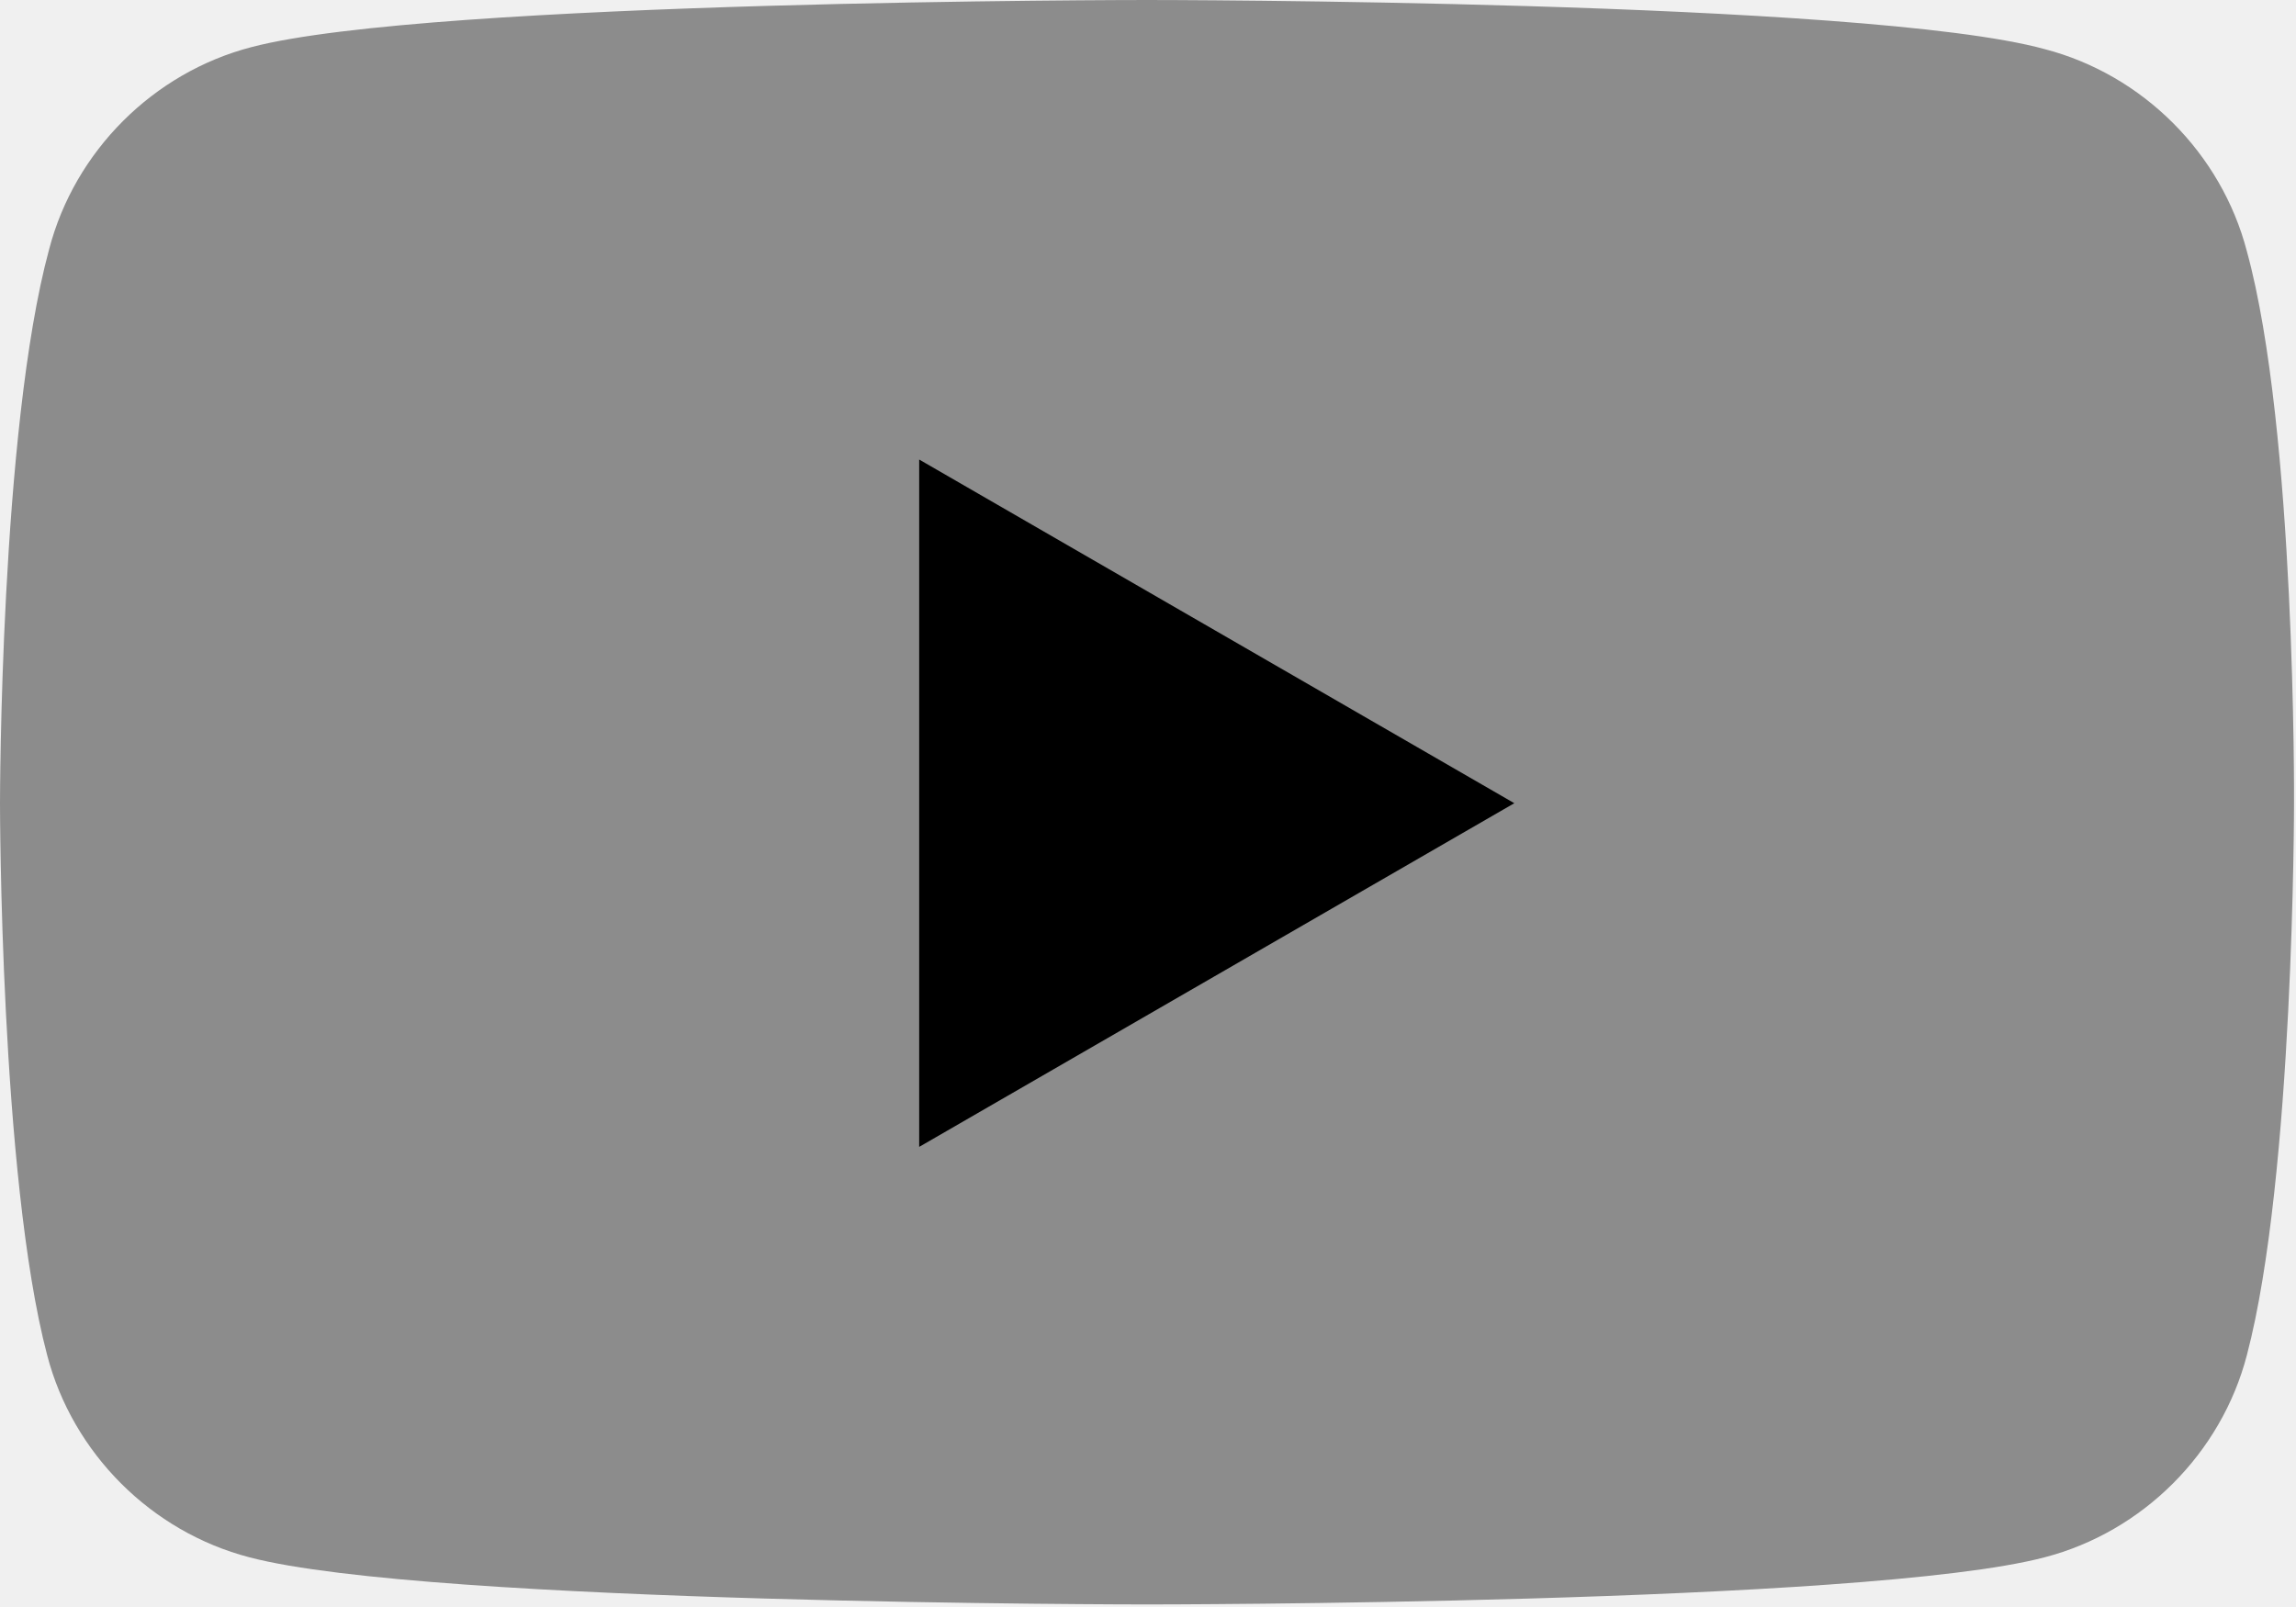
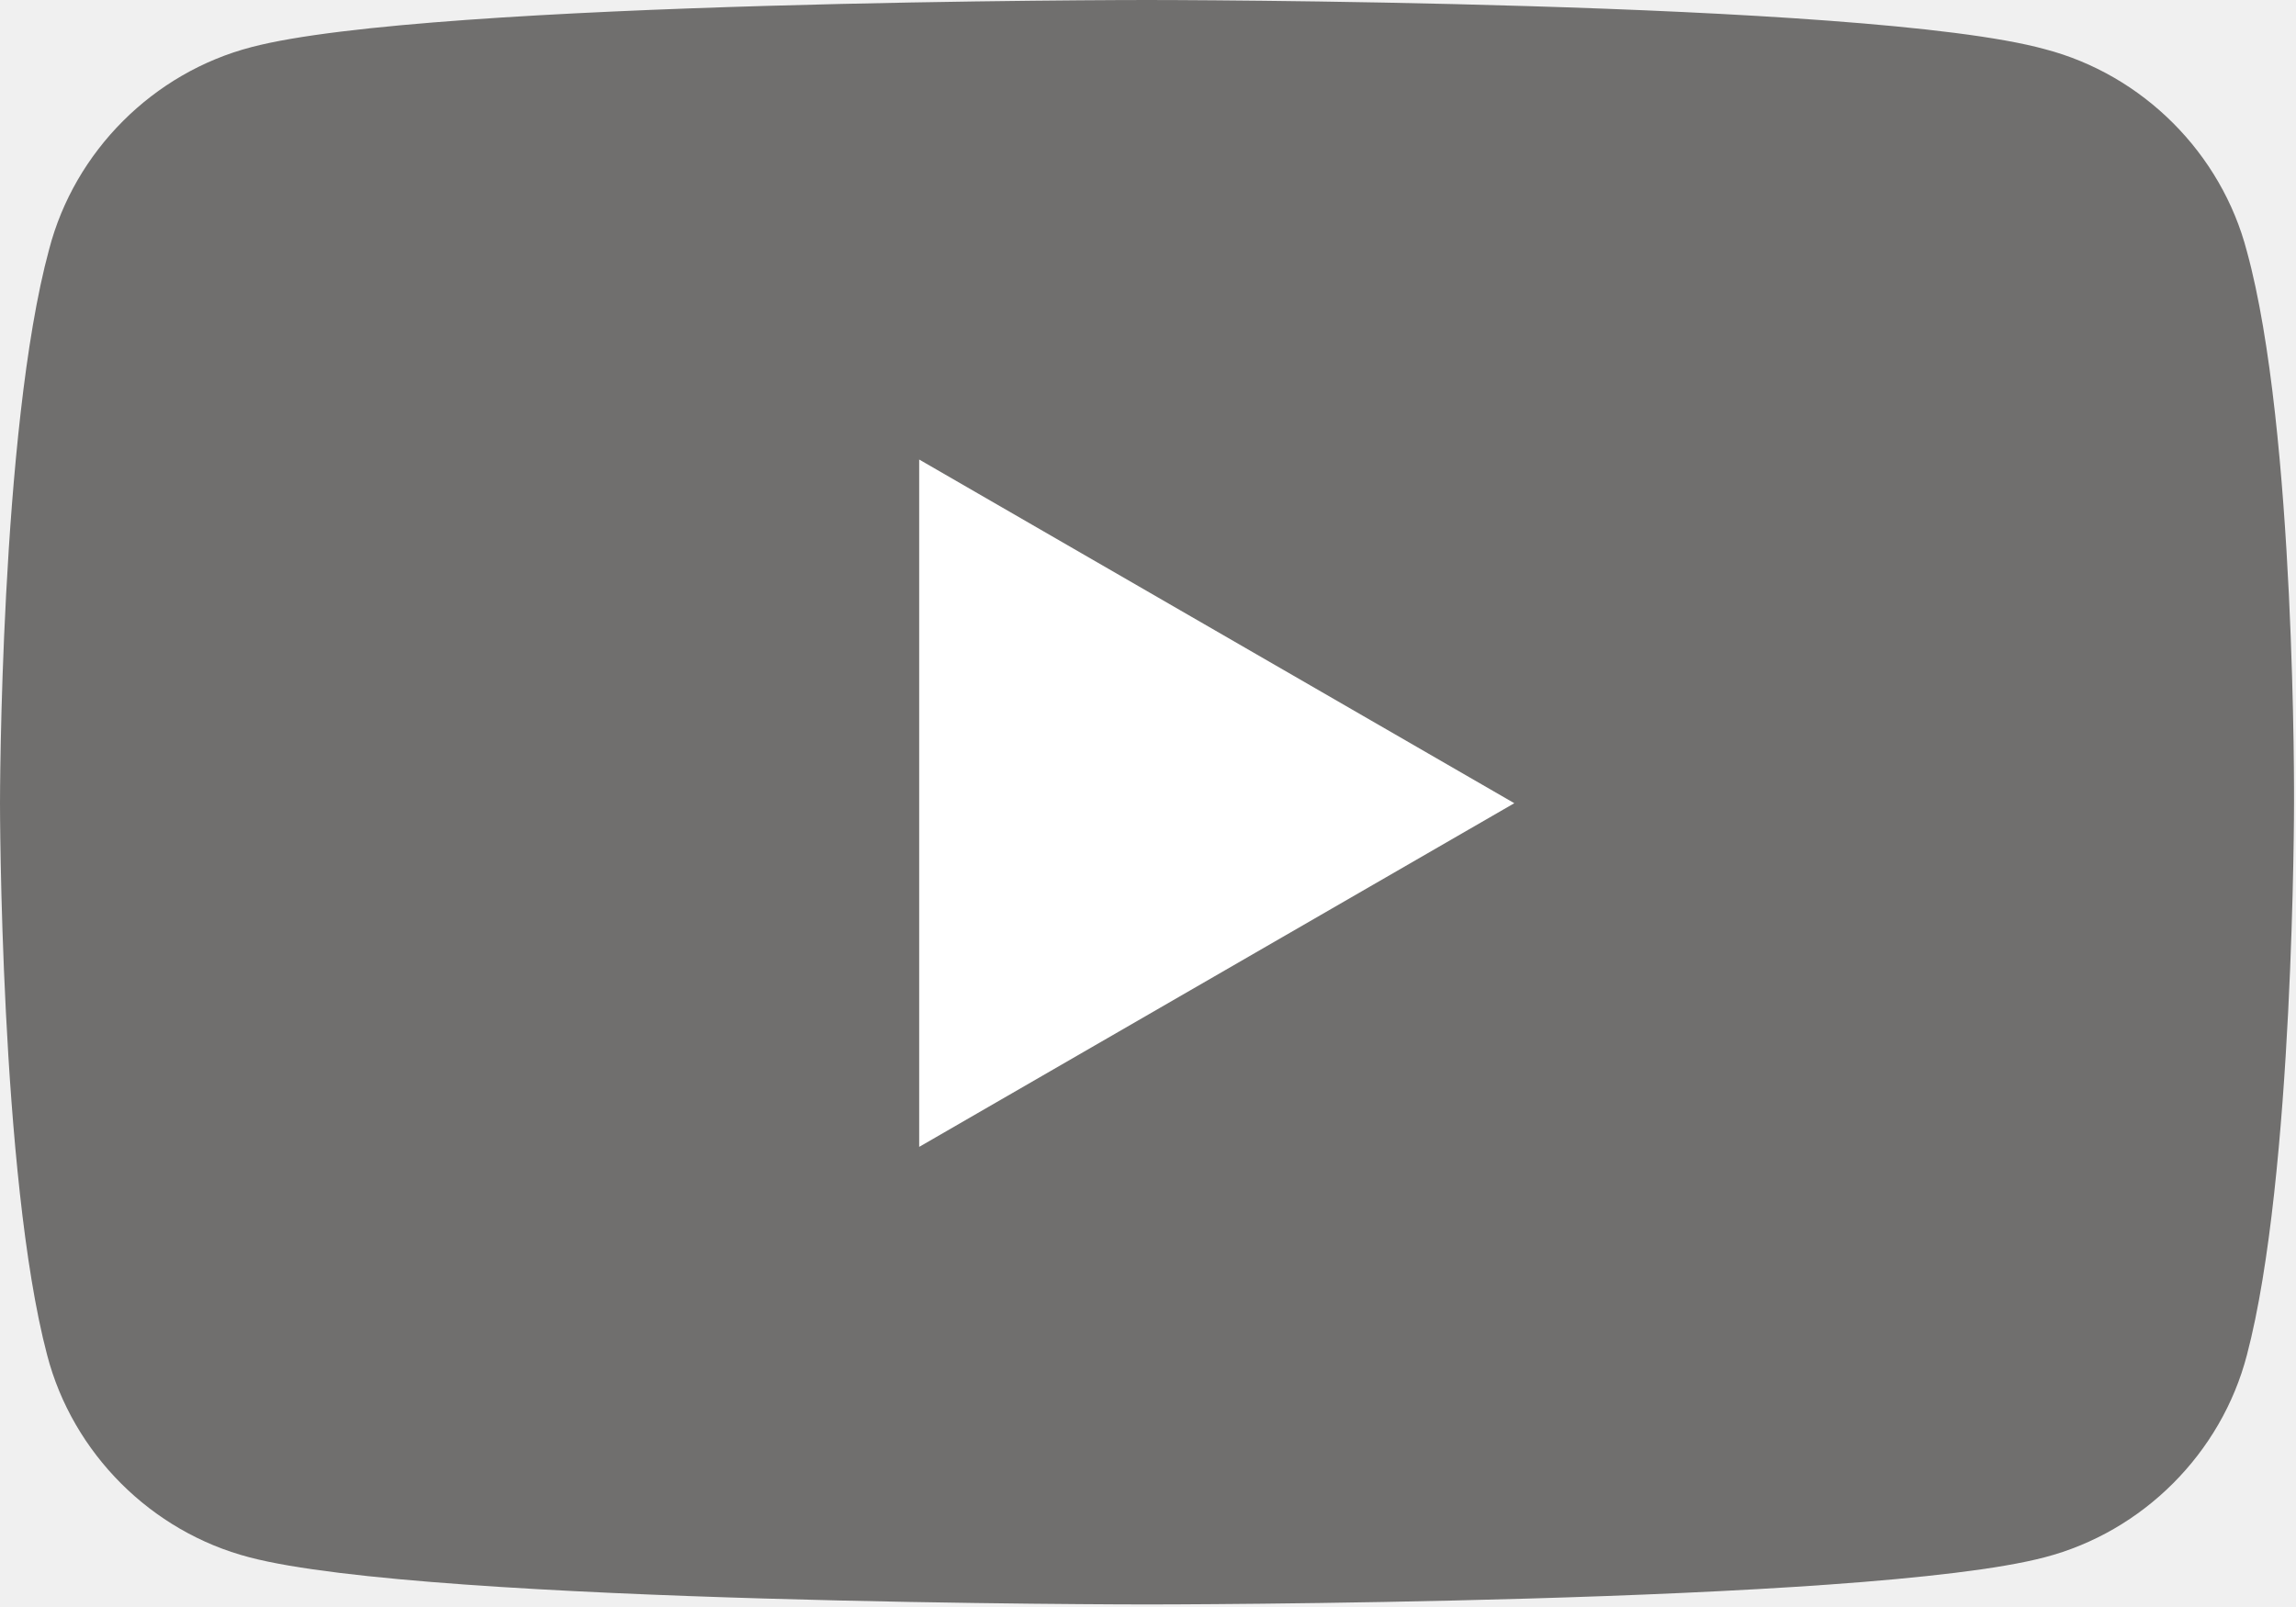
<svg xmlns="http://www.w3.org/2000/svg" version="1.1" id="Layer_1" x="0px" y="0px" viewBox="0 0 116.9 81.8" style="enable-background:new 0 0 116.9 81.8;" xml:space="preserve">
  <style type="text/css">
- 	.st0{fill:#8C8C8C;enable-background:new    ;}
+ 	.st0{fill:#706F6E;}
+ 	.st1{fill:#FFFFFF;}
</style>
  <g>
    <g>
      <path class="st0" d="M114.4,12.8c-1.3-5-5.3-9-10.3-10.3C95,0,58.4,0,58.4,0S21.9,0,12.8,2.4c-5,1.3-9,5.3-10.3,10.3    C0,21.9,0,40.9,0,40.9s0,19,2.4,28.1c1.3,5,5.3,9,10.3,10.3c9.1,2.4,45.7,2.4,45.7,2.4s36.6,0,45.7-2.4c5-1.3,9-5.3,10.3-10.3    c2.4-9.1,2.4-28.1,2.4-28.1S116.9,21.9,114.4,12.8z" />
    </g>
-     <polygon points="46.8,58.4 77.1,40.9 46.8,23.4  " />
+     <polygon class="st1" points="46.8,58.4 77.1,40.9 46.8,23.4  " />
  </g>
</svg>
